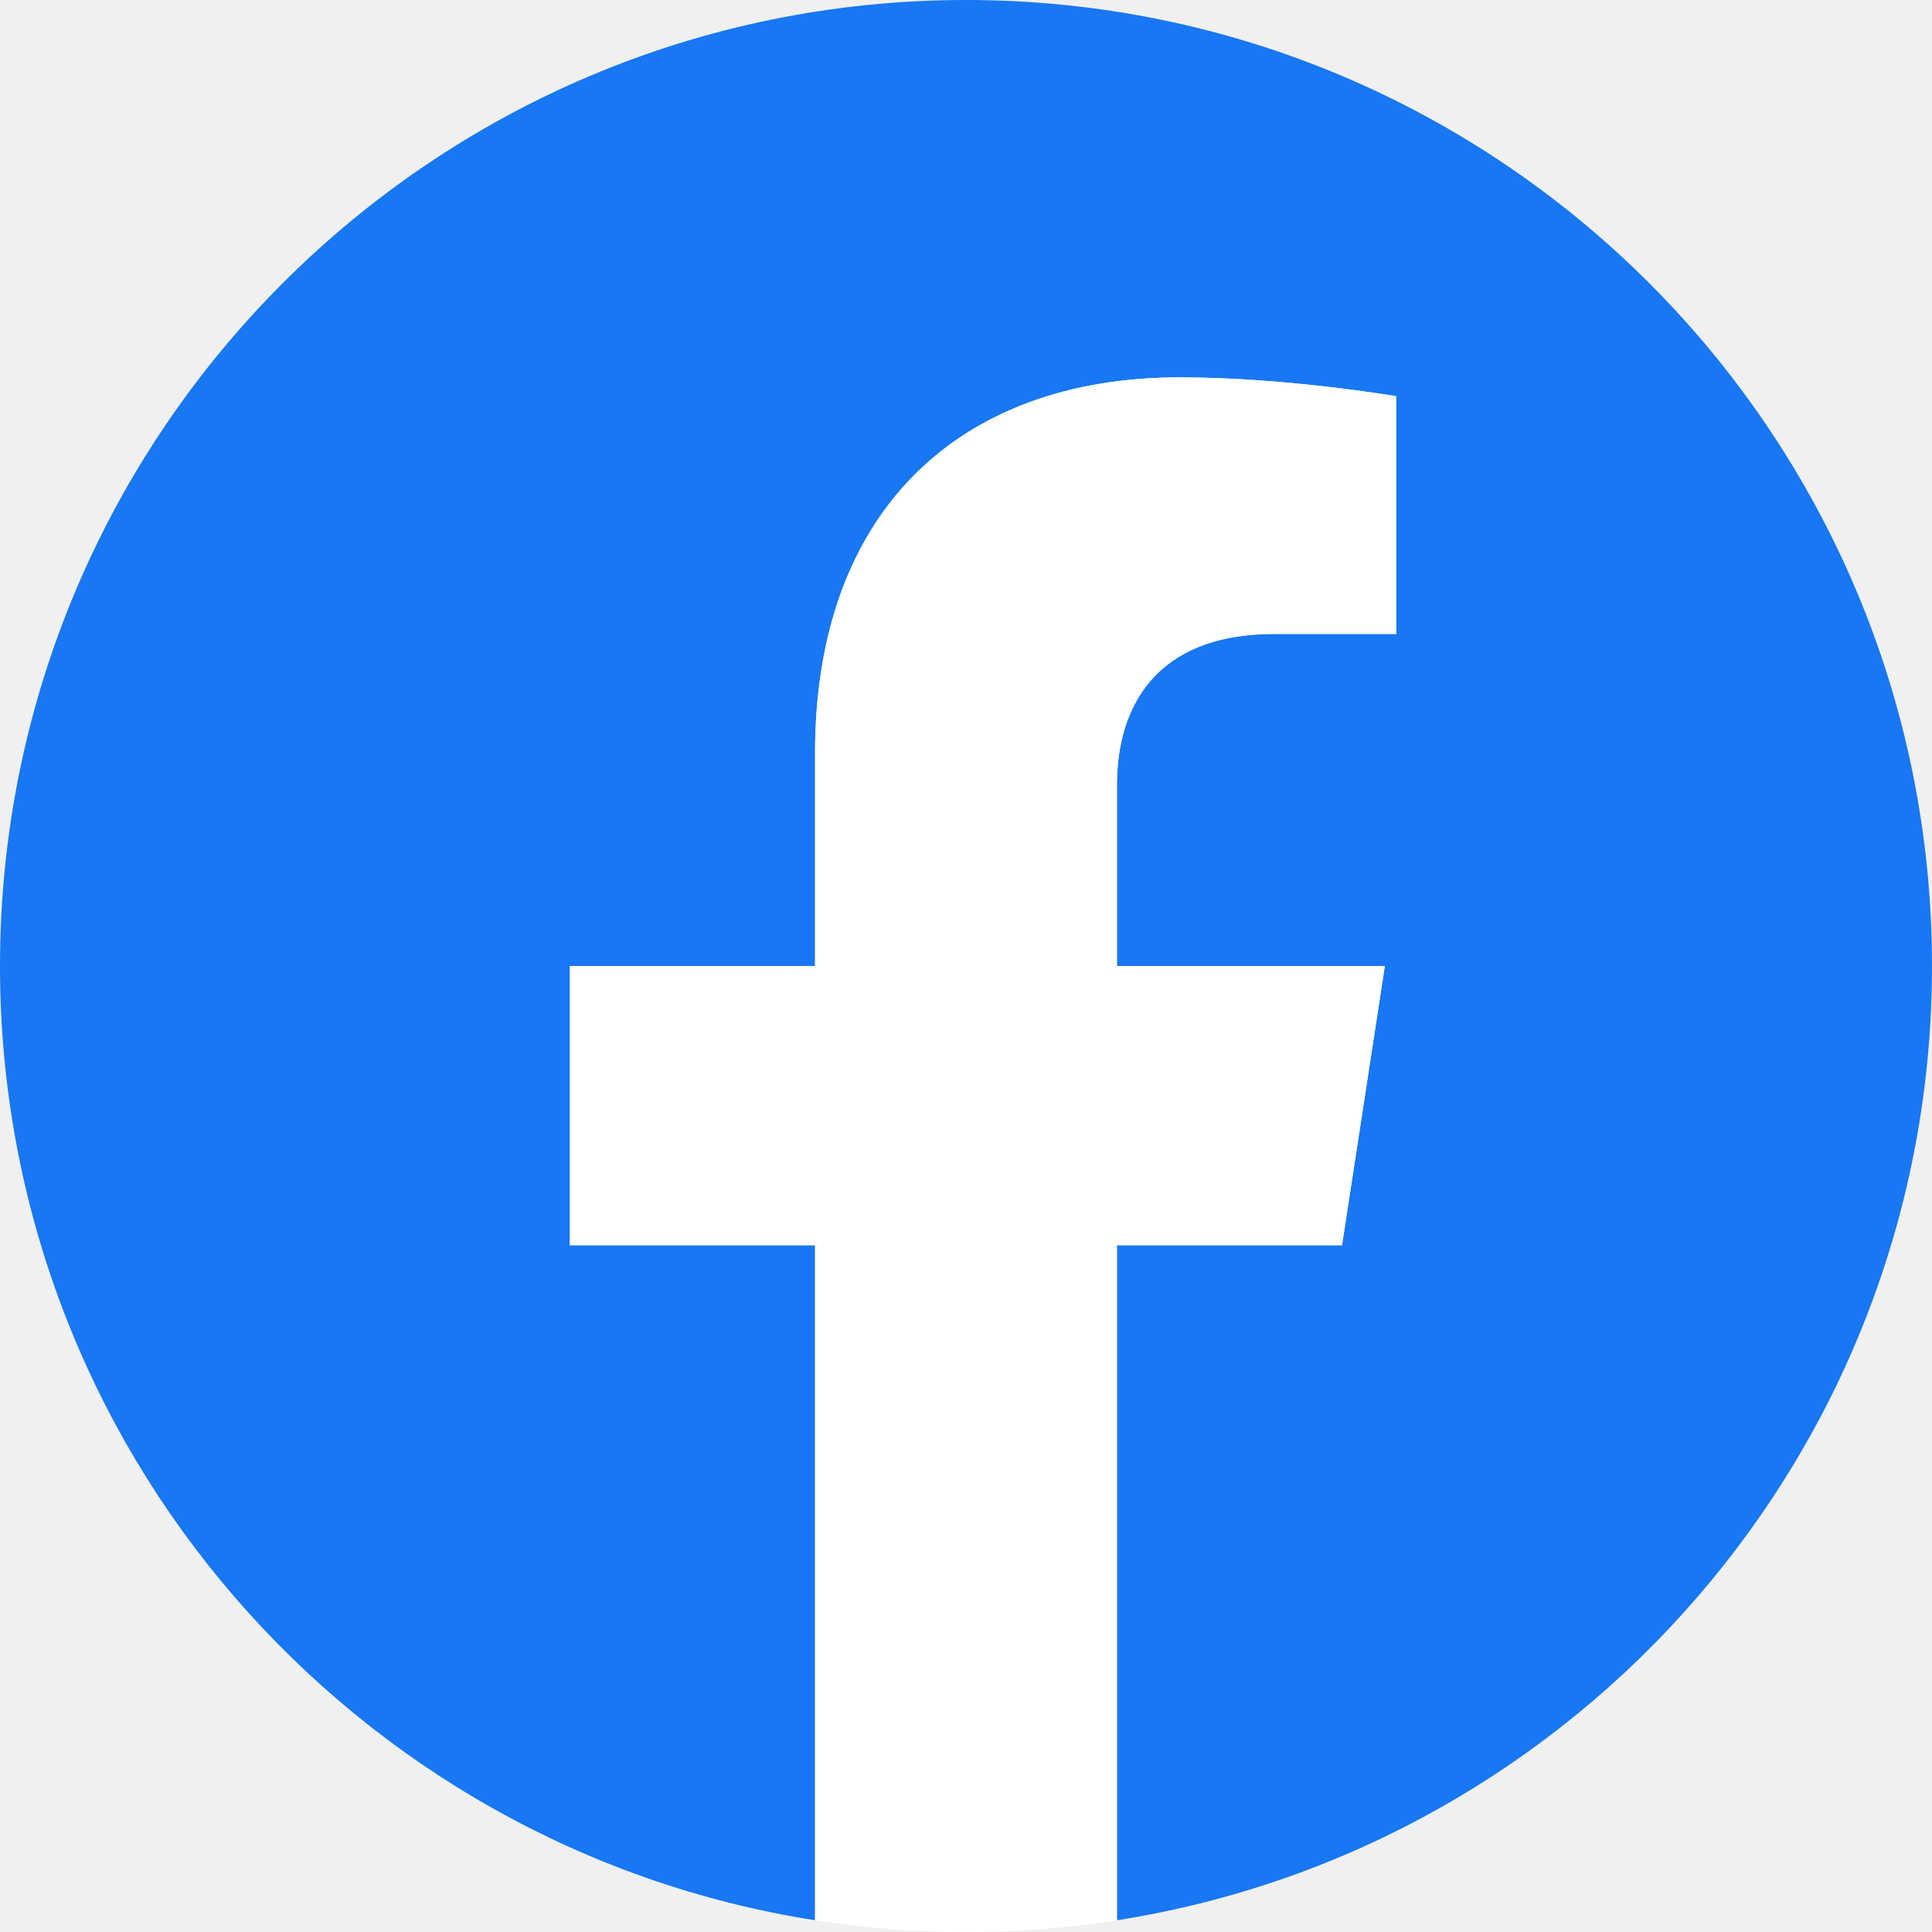
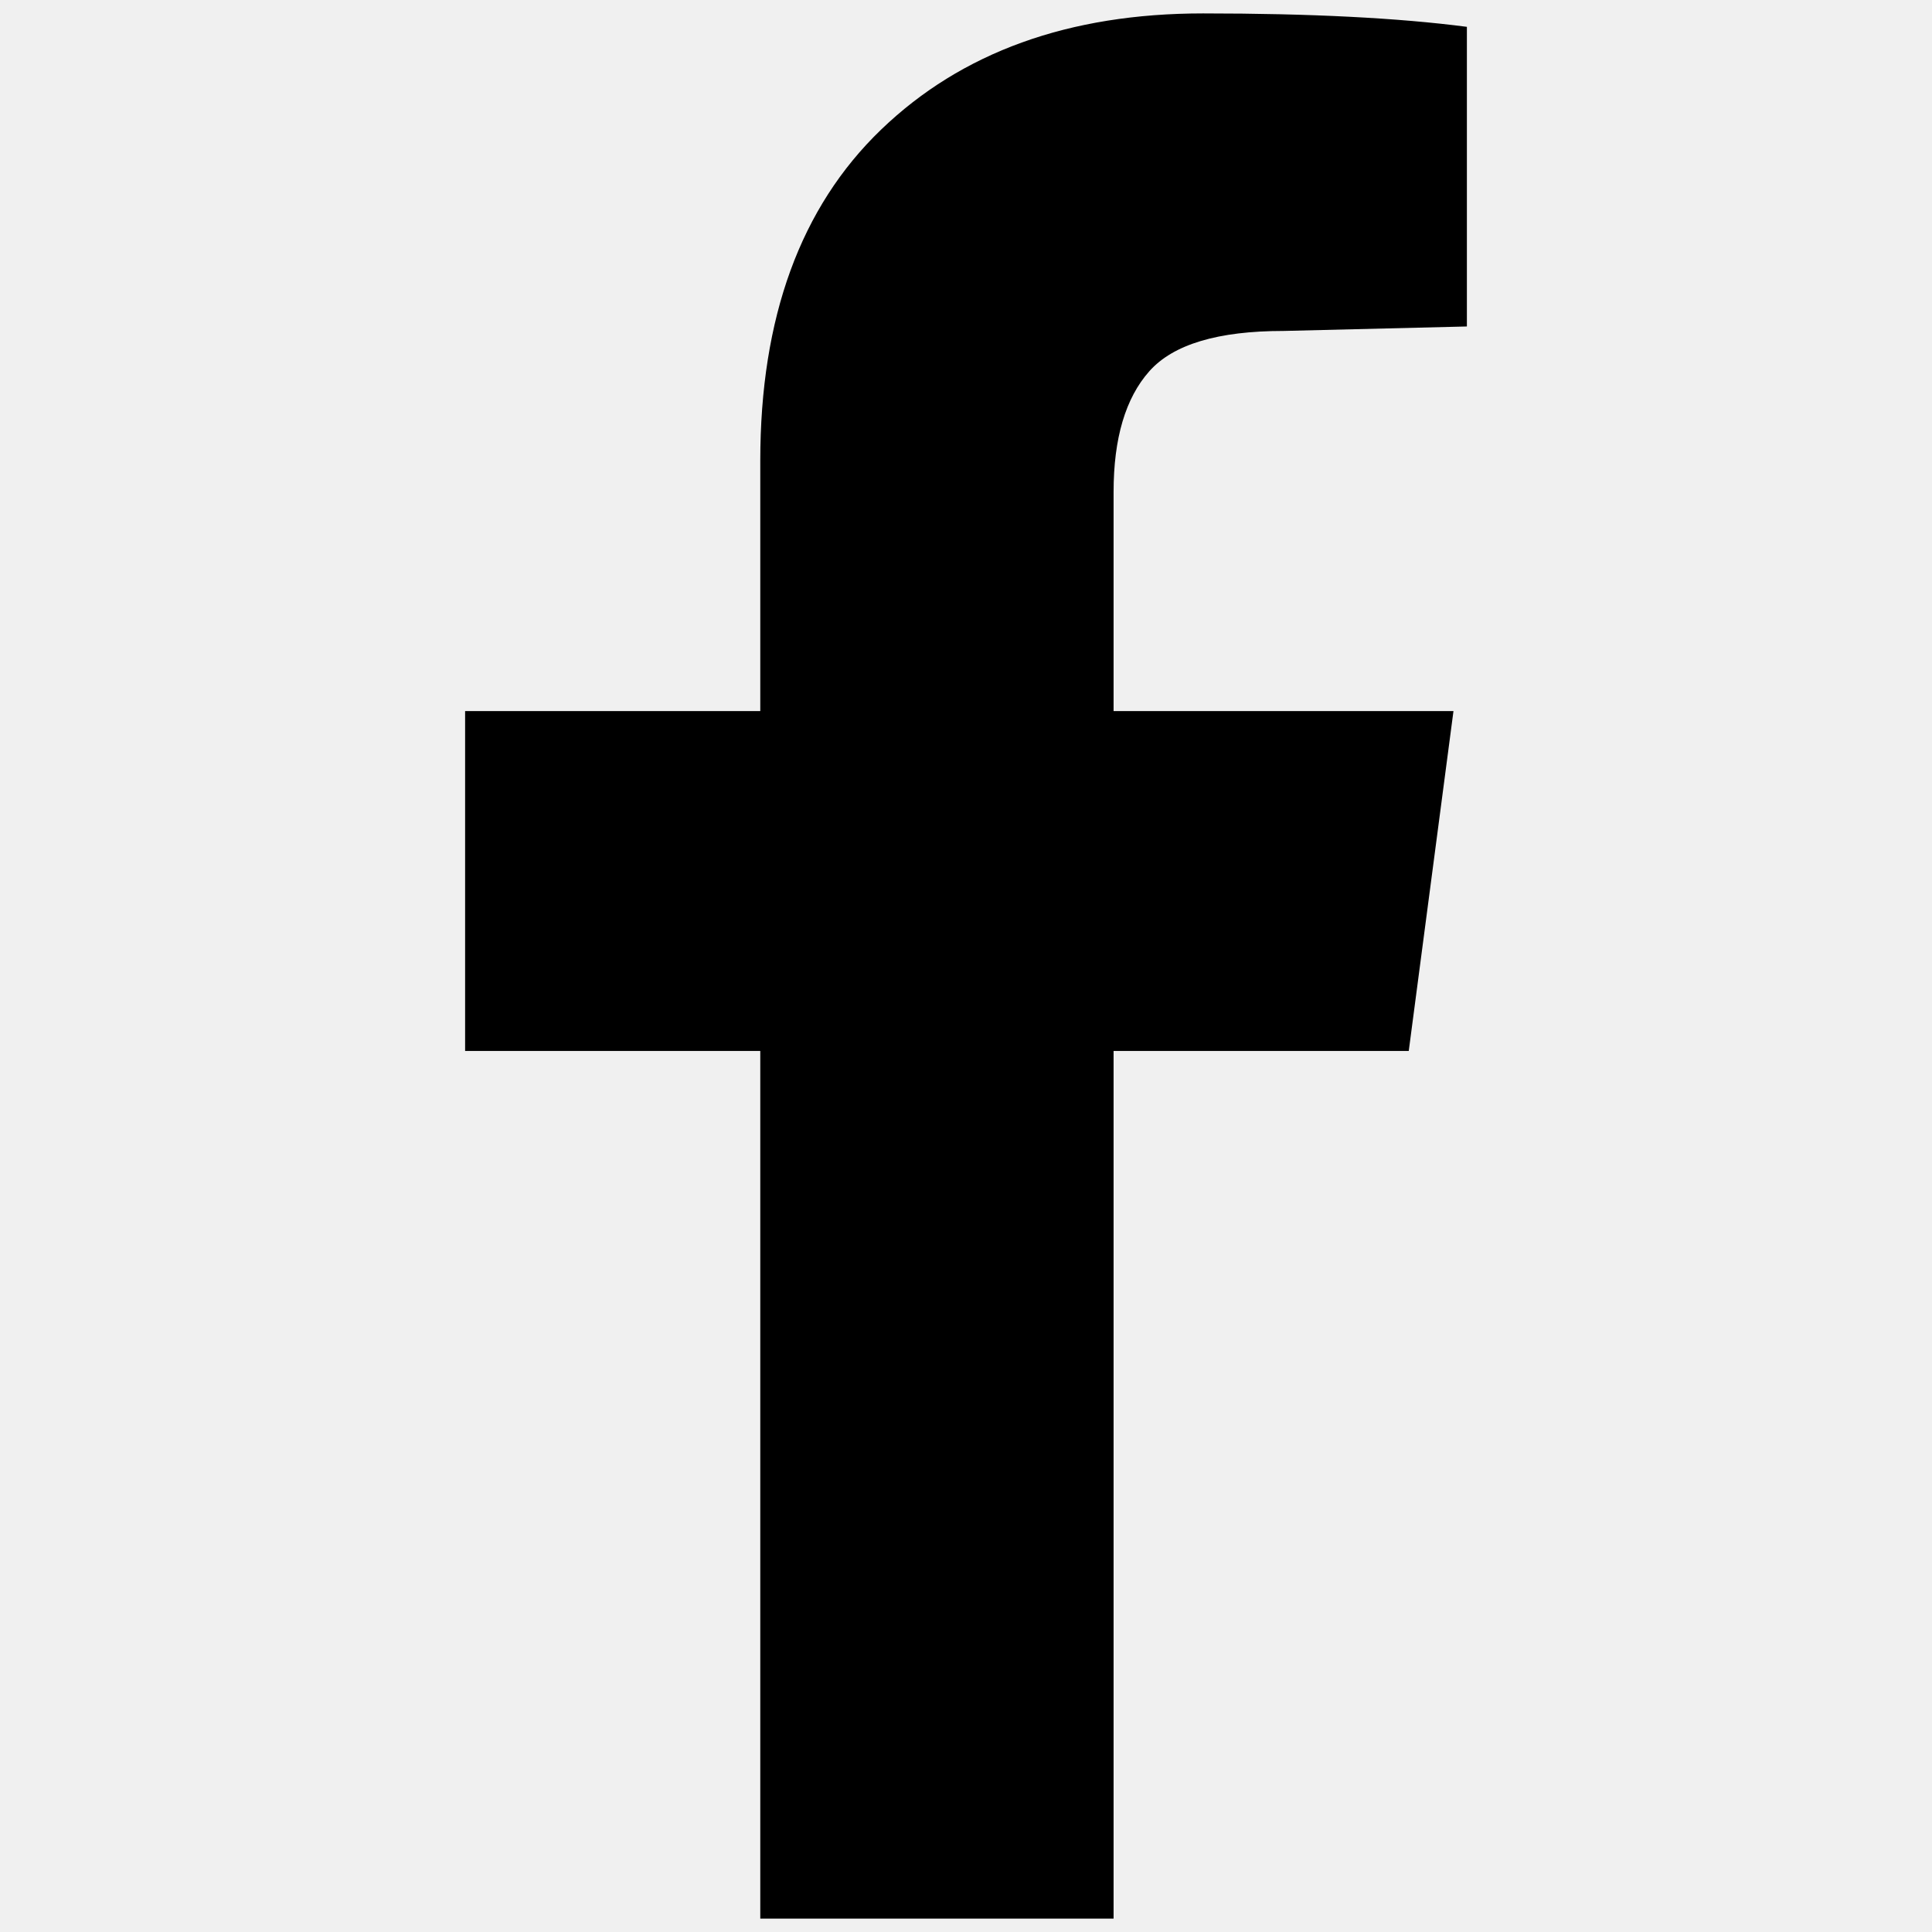
- <svg xmlns="http://www.w3.org/2000/svg" width="512" height="512" viewBox="0 0 256 256">
-   <path fill="#1877F2" d="M256 128C256 57.308 198.692 0 128 0C57.308 0 0 57.307 0 128c0 63.888 46.808 116.843 108 126.445V165H75.5v-37H108V99.8c0-32.08 19.11-49.8 48.347-49.8C170.352 50 185 52.5 185 52.5V84h-16.14C152.958 84 148 93.867 148 103.99V128h35.5l-5.675 37H148v89.445c61.192-9.602 108-62.556 108-126.445" />
-   <path fill="#FFF" d="m177.825 165l5.675-37H148v-24.01C148 93.866 152.959 84 168.86 84H185V52.5S170.352 50 156.347 50C127.11 50 108 67.72 108 99.8V128H75.5v37H108v89.445A128.959 128.959 0 0 0 128 256a128.9 128.9 0 0 0 20-1.555V165h29.825" />
+ <svg xmlns="http://www.w3.org/2000/svg" width="512" height="512" viewBox="0 0 224 432">
+   <path fill="#000000" d="M145 429H66V235H0v-76h66v-56q0-48 27-74t72-26q36 0 59 3v67l-41 1q-22 0-30 9t-8 27v49h76l-10 76h-66v194z" />
</svg>
